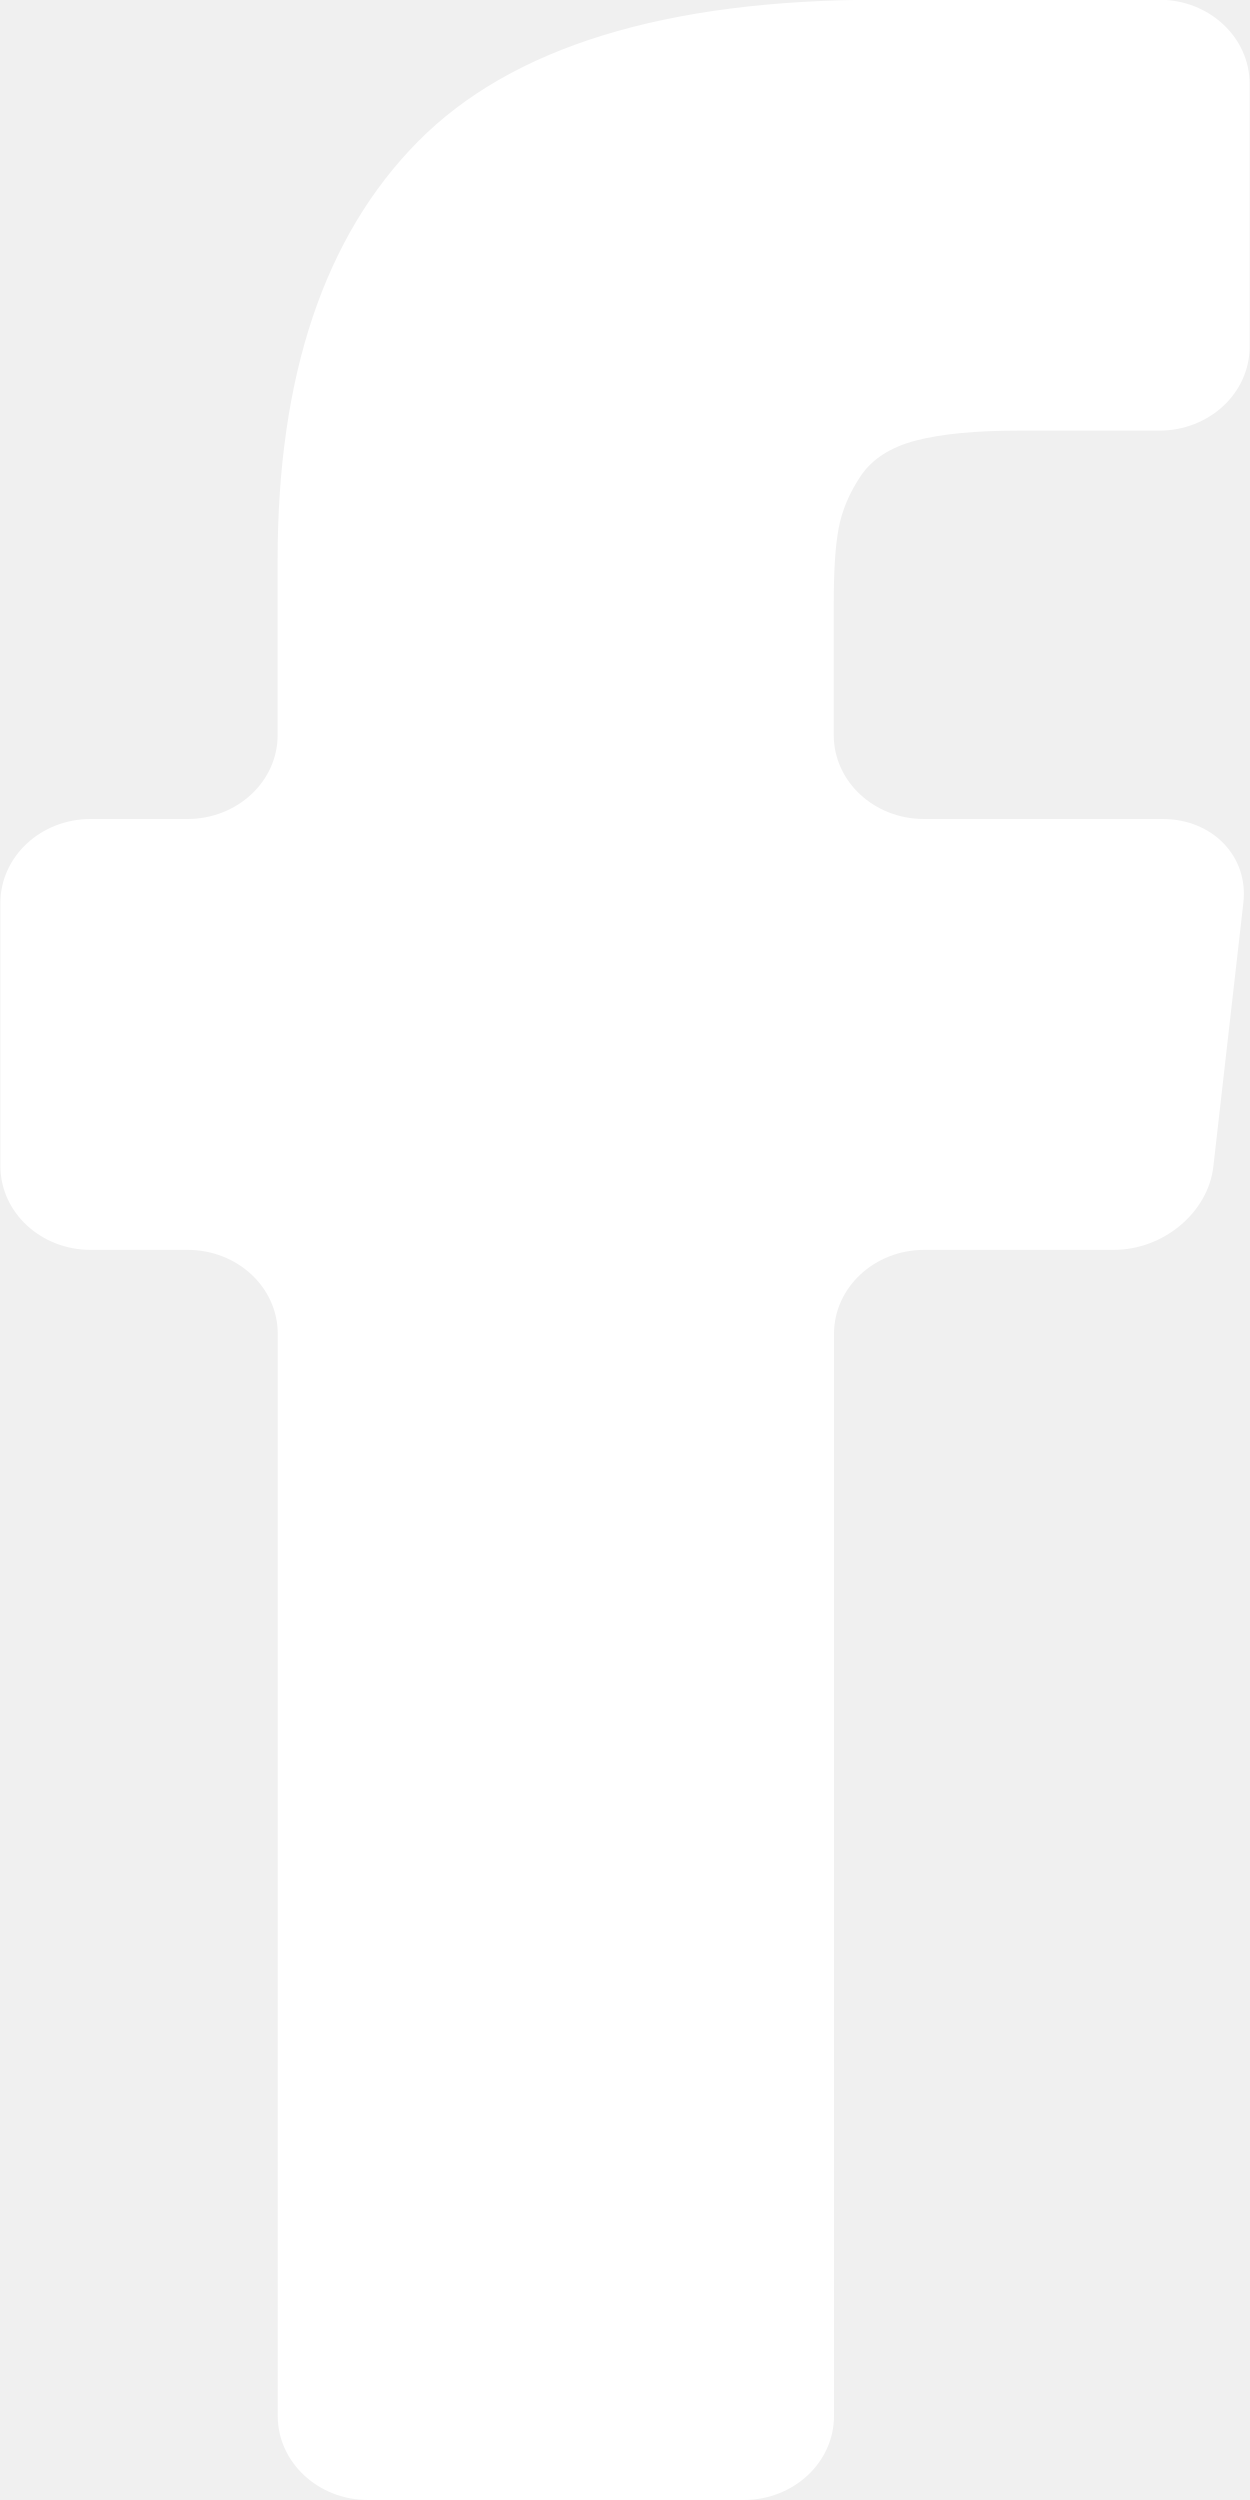
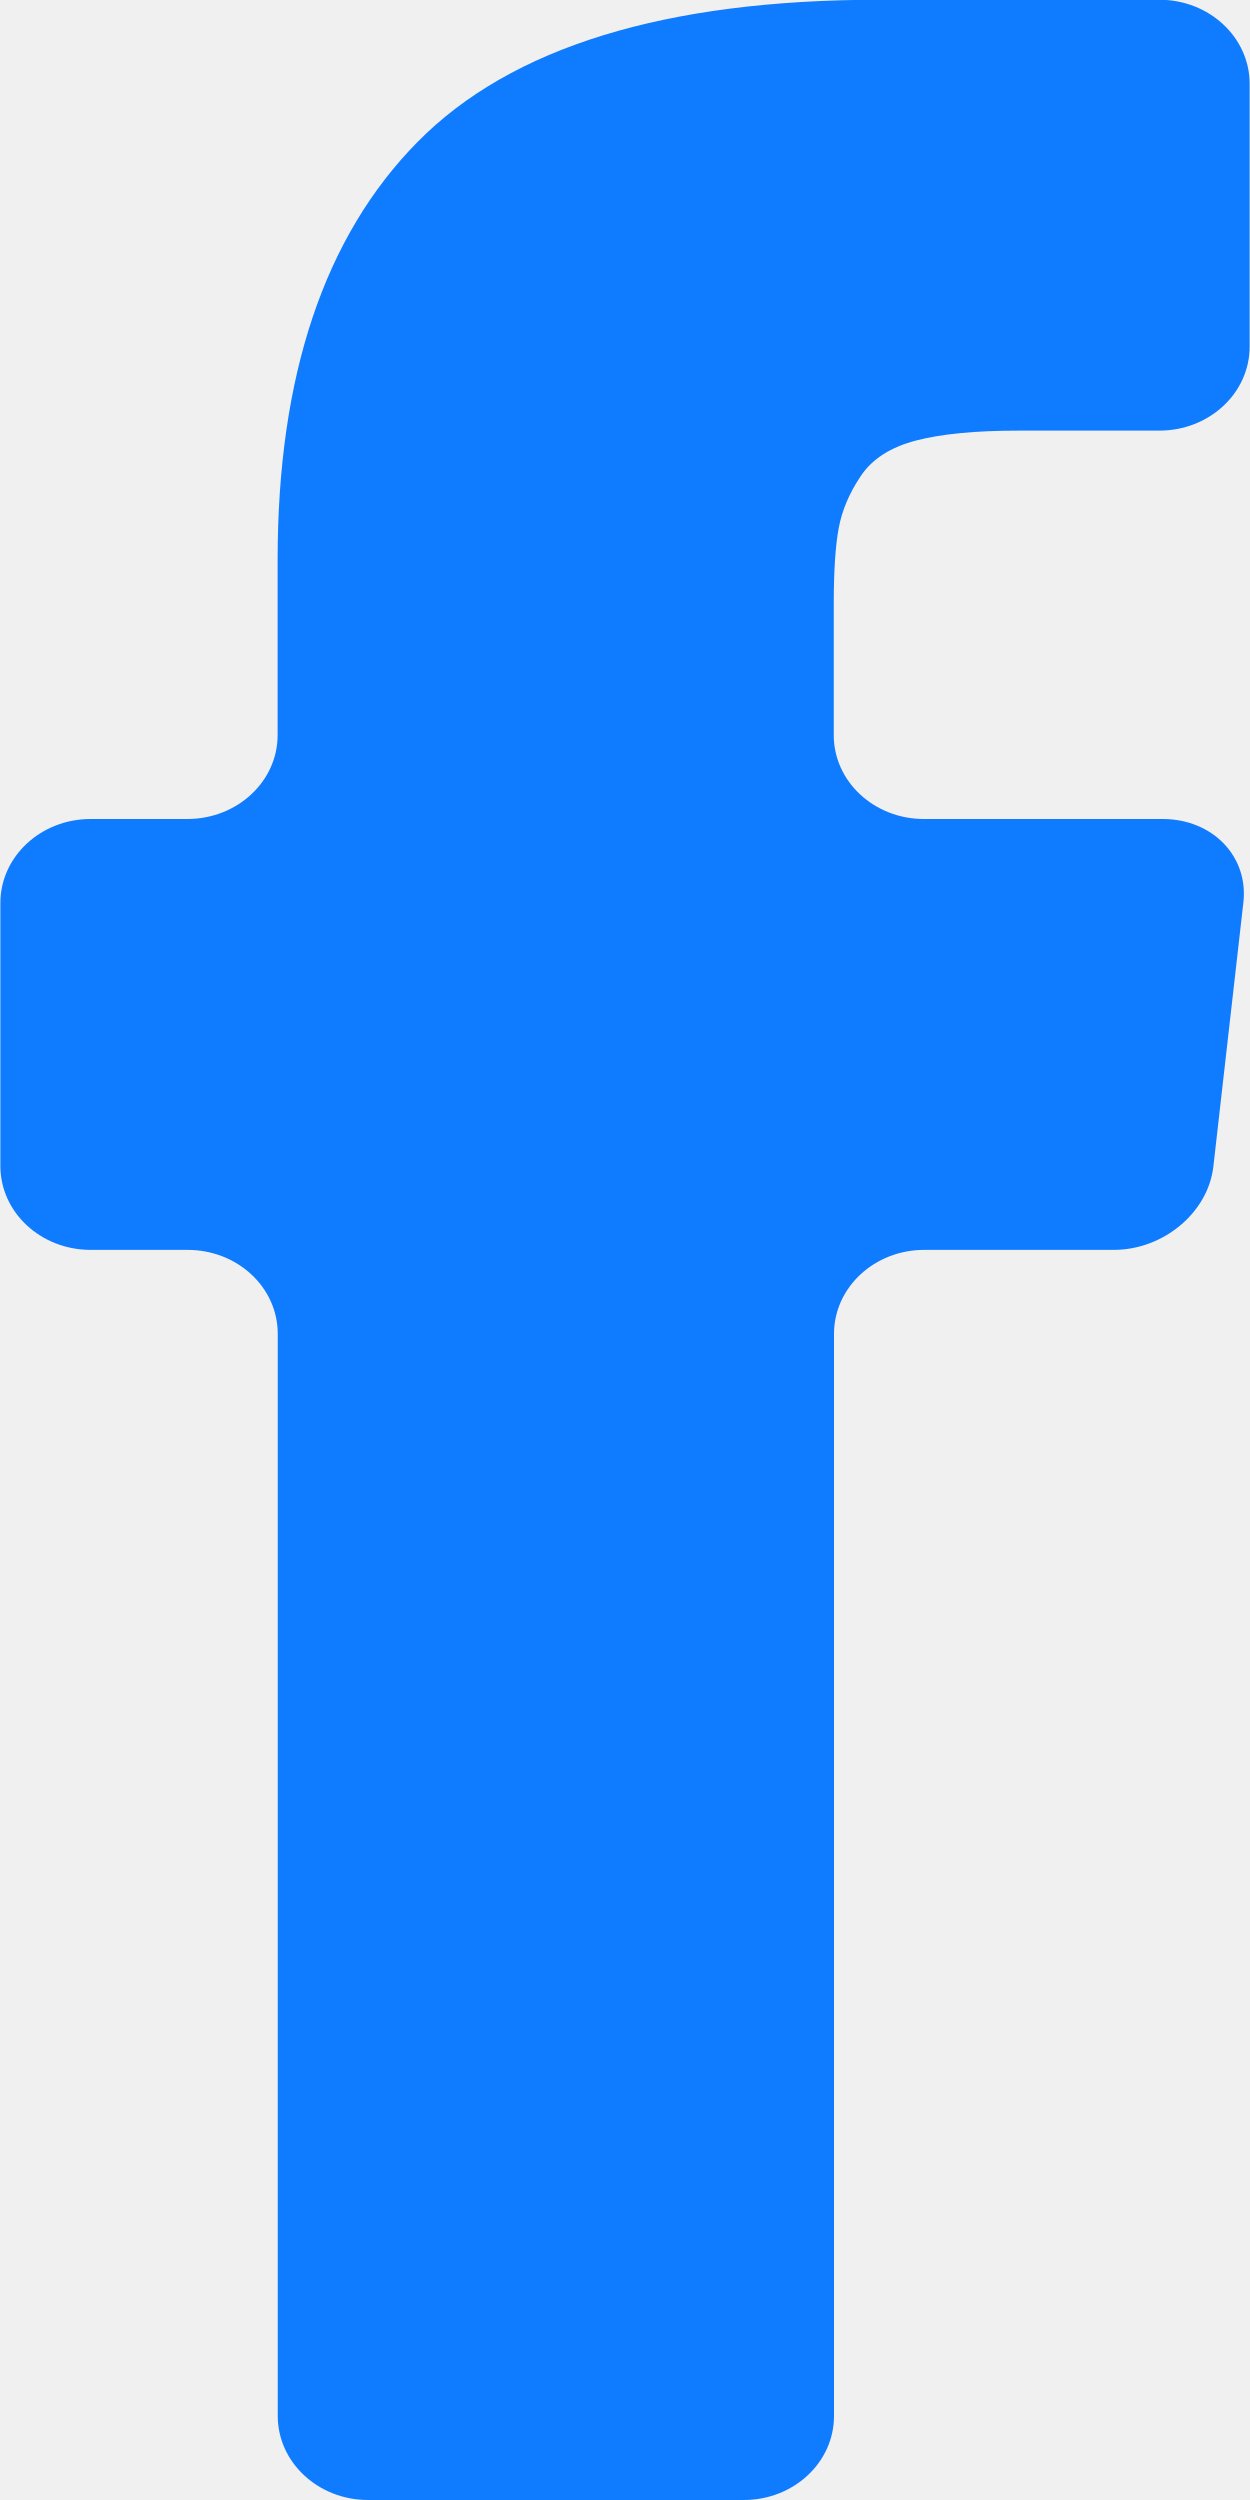
<svg xmlns="http://www.w3.org/2000/svg" width="10" height="20" viewBox="0 0 10 20">
  <g>
    <g>
-       <path fill="#fff" d="M9.276-.002h-2.24c-1.714 0-2.945.378-3.693 1.135-.748.757-1.122 1.872-1.122 3.344v1.404c0 .371-.323.671-.722.671H.725c-.399 0-.722.301-.722.672v2.103c0 .372.323.672.722.672H1.5c.4 0 .722.3.722.672v8.657c0 .371.324.672.722.672H5.95c.398 0 .722-.3.722-.672v-8.657c0-.371.323-.672.722-.672H8.91c.398 0 .756-.3.797-.668l.24-2.11c.042-.37-.247-.669-.646-.669h-1.91c-.398 0-.721-.3-.721-.671V4.829c0-.259.012-.46.039-.601.026-.142.084-.281.176-.419.091-.137.24-.232.443-.285.205-.053.477-.079.816-.079h1.13c.4 0 .723-.3.723-.671V.67c0-.371-.323-.672-.722-.672z" />
+       <path fill="#0f7bff" d="M9.276-.002h-2.24c-1.713 0-2.945.378-3.693 1.135-.748.757-1.122 1.872-1.122 3.344v1.404c0 .37-.323.671-.722.671H.725c-.399 0-.722.301-.722.672v2.103c0 .372.323.672.722.672H1.5c.4 0 .722.3.722.672v8.657c0 .371.324.672.722.672H5.95c.399 0 .722-.3.722-.672v-8.657c0-.371.323-.672.722-.672H8.91c.398 0 .756-.3.797-.668l.24-2.111c.042-.369-.247-.668-.646-.668h-1.91c-.398 0-.721-.3-.721-.671V4.829c0-.259.013-.46.039-.601.026-.142.084-.281.176-.418.091-.138.24-.233.444-.286.204-.053.476-.079.815-.079h1.13c.4 0 .723-.3.723-.672V.67c0-.371-.323-.672-.722-.672z" />
    </g>
  </g>
</svg>
